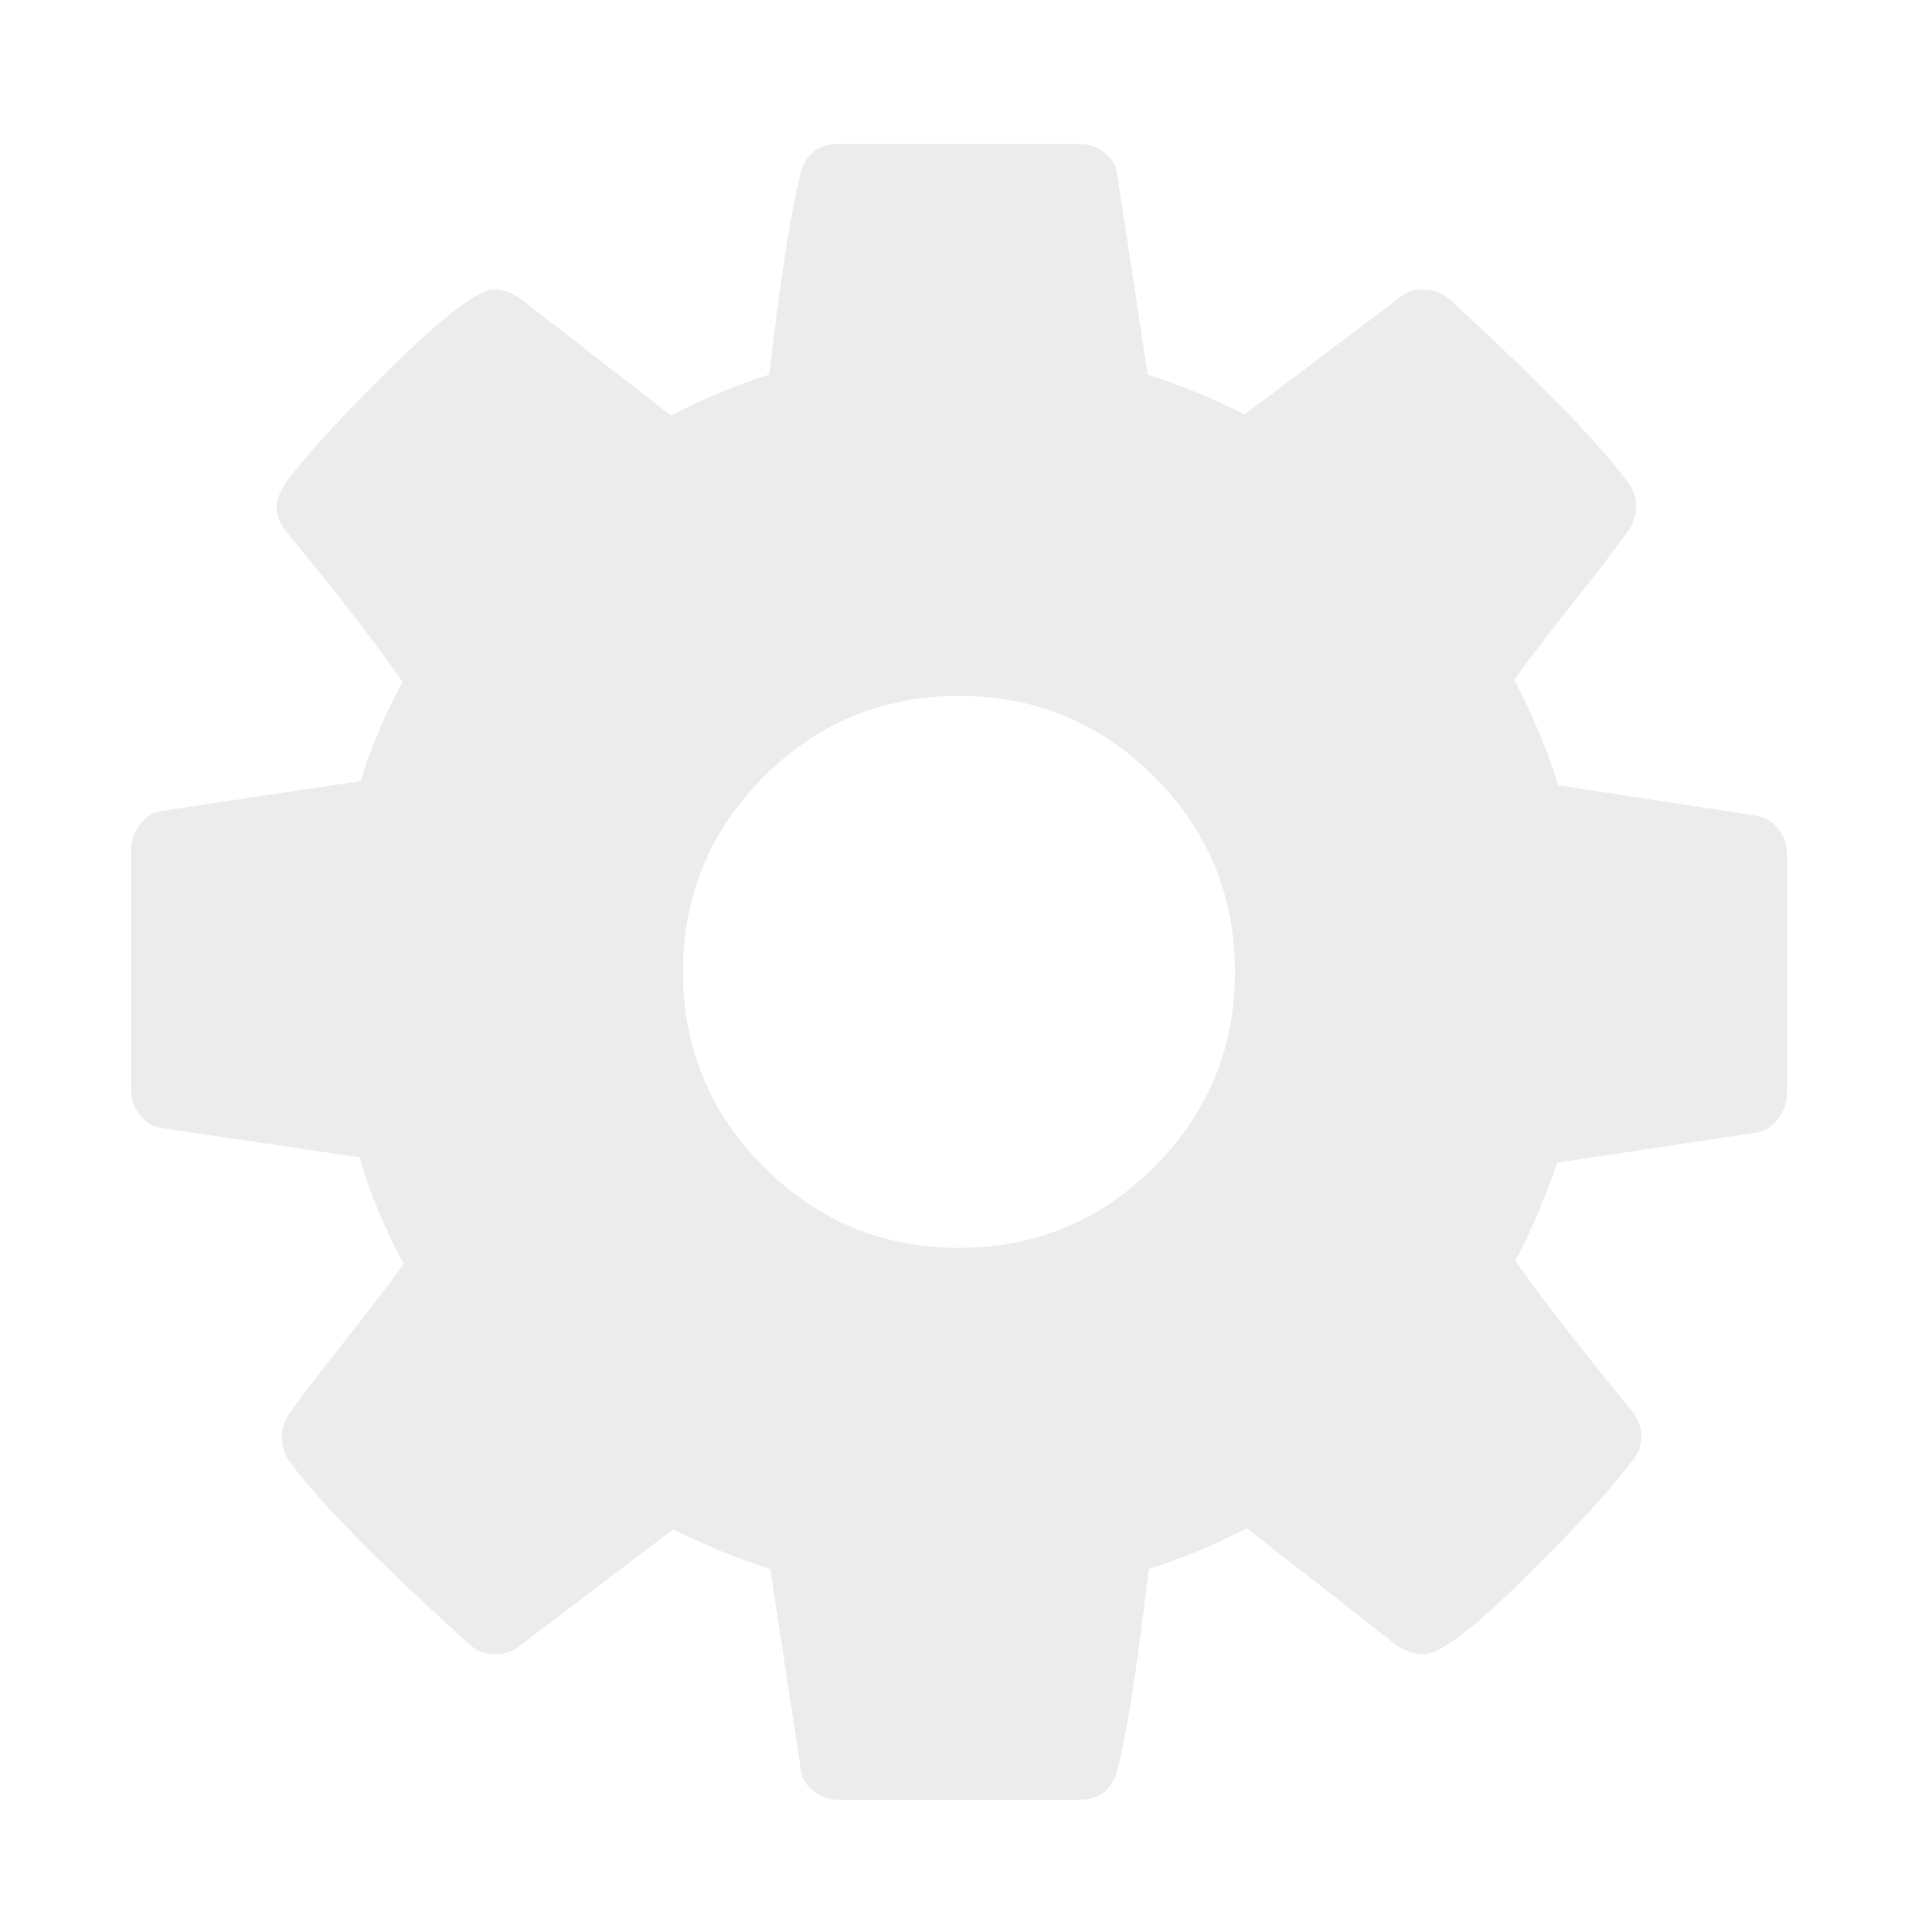
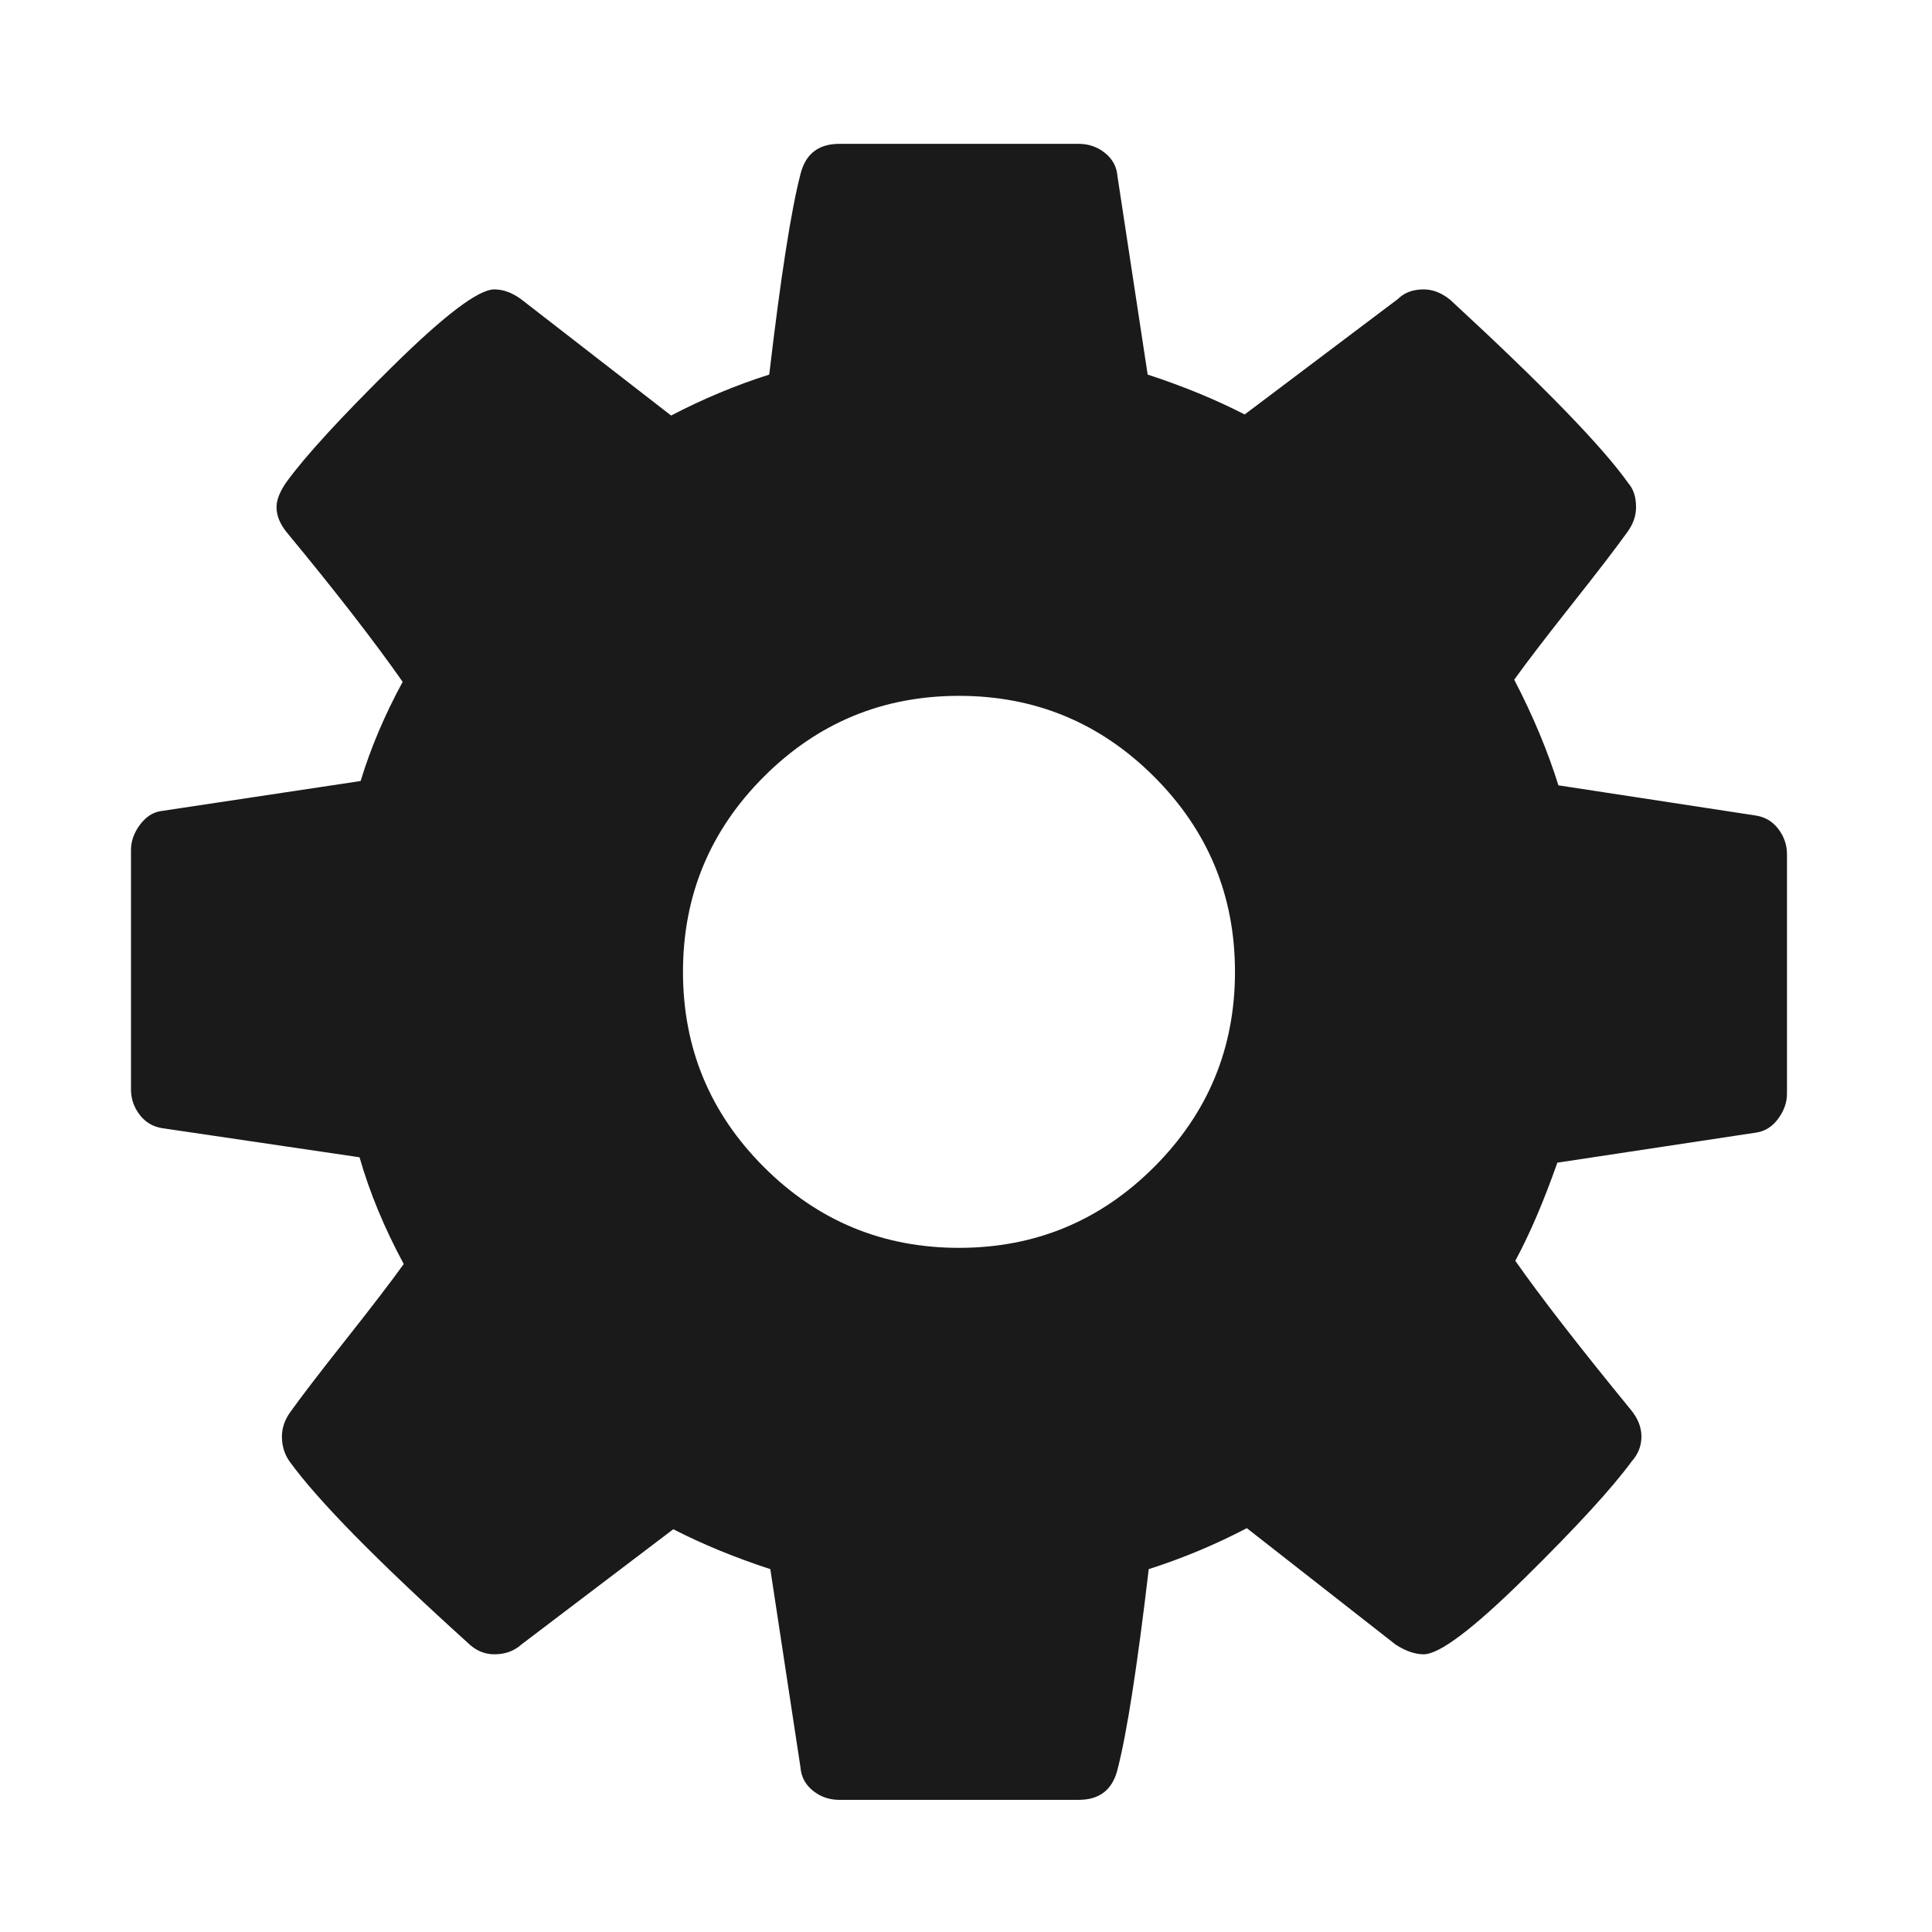
<svg xmlns="http://www.w3.org/2000/svg" viewBox="0 -256 1792 1792" id="svg3025" version="1.1" width="100%" height="100%">
  <defs id="defs3033" />
-   <g transform="matrix(1,0,0,-1,121.4915,1285.424)" id="g3027" style="fill:#ececec">
-     <path d="m 1024,640 q 0,106 -75,181 -75,75 -181,75 -106,0 -181,-75 -75,-75 -75,-181 0,-106 75,-181 75,-75 181,-75 106,0 181,75 75,75 75,181 z m 512,109 V 527 q 0,-12 -8,-23 -8,-11 -20,-13 l -185,-28 q -19,-54 -39,-91 35,-50 107,-138 10,-12 10,-25 0,-13 -9,-23 -27,-37 -99,-108 -72,-71 -94,-71 -12,0 -26,9 l -138,108 q -44,-23 -91,-38 -16,-136 -29,-186 -7,-28 -36,-28 H 657 q -14,0 -24.5,8.5 Q 622,-111 621,-98 L 593,86 q -49,16 -90,37 L 362,16 Q 352,7 337,7 323,7 312,18 186,132 147,186 q -7,10 -7,23 0,12 8,23 15,21 51,66.5 36,45.5 54,70.5 -27,50 -41,99 L 29,495 Q 16,497 8,507.5 0,518 0,531 v 222 q 0,12 8,23 8,11 19,13 l 186,28 q 14,46 39,92 -40,57 -107,138 -10,12 -10,24 0,10 9,23 26,36 98.5,107.5 72.5,71.5 94.5,71.5 13,0 26,-10 l 138,-107 q 44,23 91,38 16,136 29,186 7,28 36,28 h 222 q 14,0 24.5,-8.5 Q 914,1391 915,1378 l 28,-184 q 49,-16 90,-37 l 142,107 q 9,9 24,9 13,0 25,-10 129,-119 165,-170 7,-8 7,-22 0,-12 -8,-23 -15,-21 -51,-66.5 -36,-45.5 -54,-70.5 26,-50 41,-98 l 183,-28 q 13,-2 21,-12.5 8,-10.5 8,-23.5 z" id="path3029" style="fill:#ececec" />
+   <g transform="matrix(1,0,0,-1,121.4915,1285.424)" id="g3027" style="fill:#1a1a1a">
+     <path d="m 1024,640 q 0,106 -75,181 -75,75 -181,75 -106,0 -181,-75 -75,-75 -75,-181 0,-106 75,-181 75,-75 181,-75 106,0 181,75 75,75 75,181 z m 512,109 V 527 q 0,-12 -8,-23 -8,-11 -20,-13 l -185,-28 q -19,-54 -39,-91 35,-50 107,-138 10,-12 10,-25 0,-13 -9,-23 -27,-37 -99,-108 -72,-71 -94,-71 -12,0 -26,9 l -138,108 q -44,-23 -91,-38 -16,-136 -29,-186 -7,-28 -36,-28 H 657 q -14,0 -24.5,8.5 Q 622,-111 621,-98 L 593,86 q -49,16 -90,37 L 362,16 Q 352,7 337,7 323,7 312,18 186,132 147,186 q -7,10 -7,23 0,12 8,23 15,21 51,66.5 36,45.5 54,70.5 -27,50 -41,99 L 29,495 Q 16,497 8,507.5 0,518 0,531 v 222 q 0,12 8,23 8,11 19,13 l 186,28 q 14,46 39,92 -40,57 -107,138 -10,12 -10,24 0,10 9,23 26,36 98.5,107.5 72.5,71.5 94.5,71.5 13,0 26,-10 l 138,-107 q 44,23 91,38 16,136 29,186 7,28 36,28 h 222 q 14,0 24.5,-8.5 Q 914,1391 915,1378 l 28,-184 q 49,-16 90,-37 l 142,107 q 9,9 24,9 13,0 25,-10 129,-119 165,-170 7,-8 7,-22 0,-12 -8,-23 -15,-21 -51,-66.5 -36,-45.5 -54,-70.5 26,-50 41,-98 l 183,-28 q 13,-2 21,-12.5 8,-10.5 8,-23.5 z" id="path3029" style="fill:#1a1a1a" />
  </g>
</svg>
